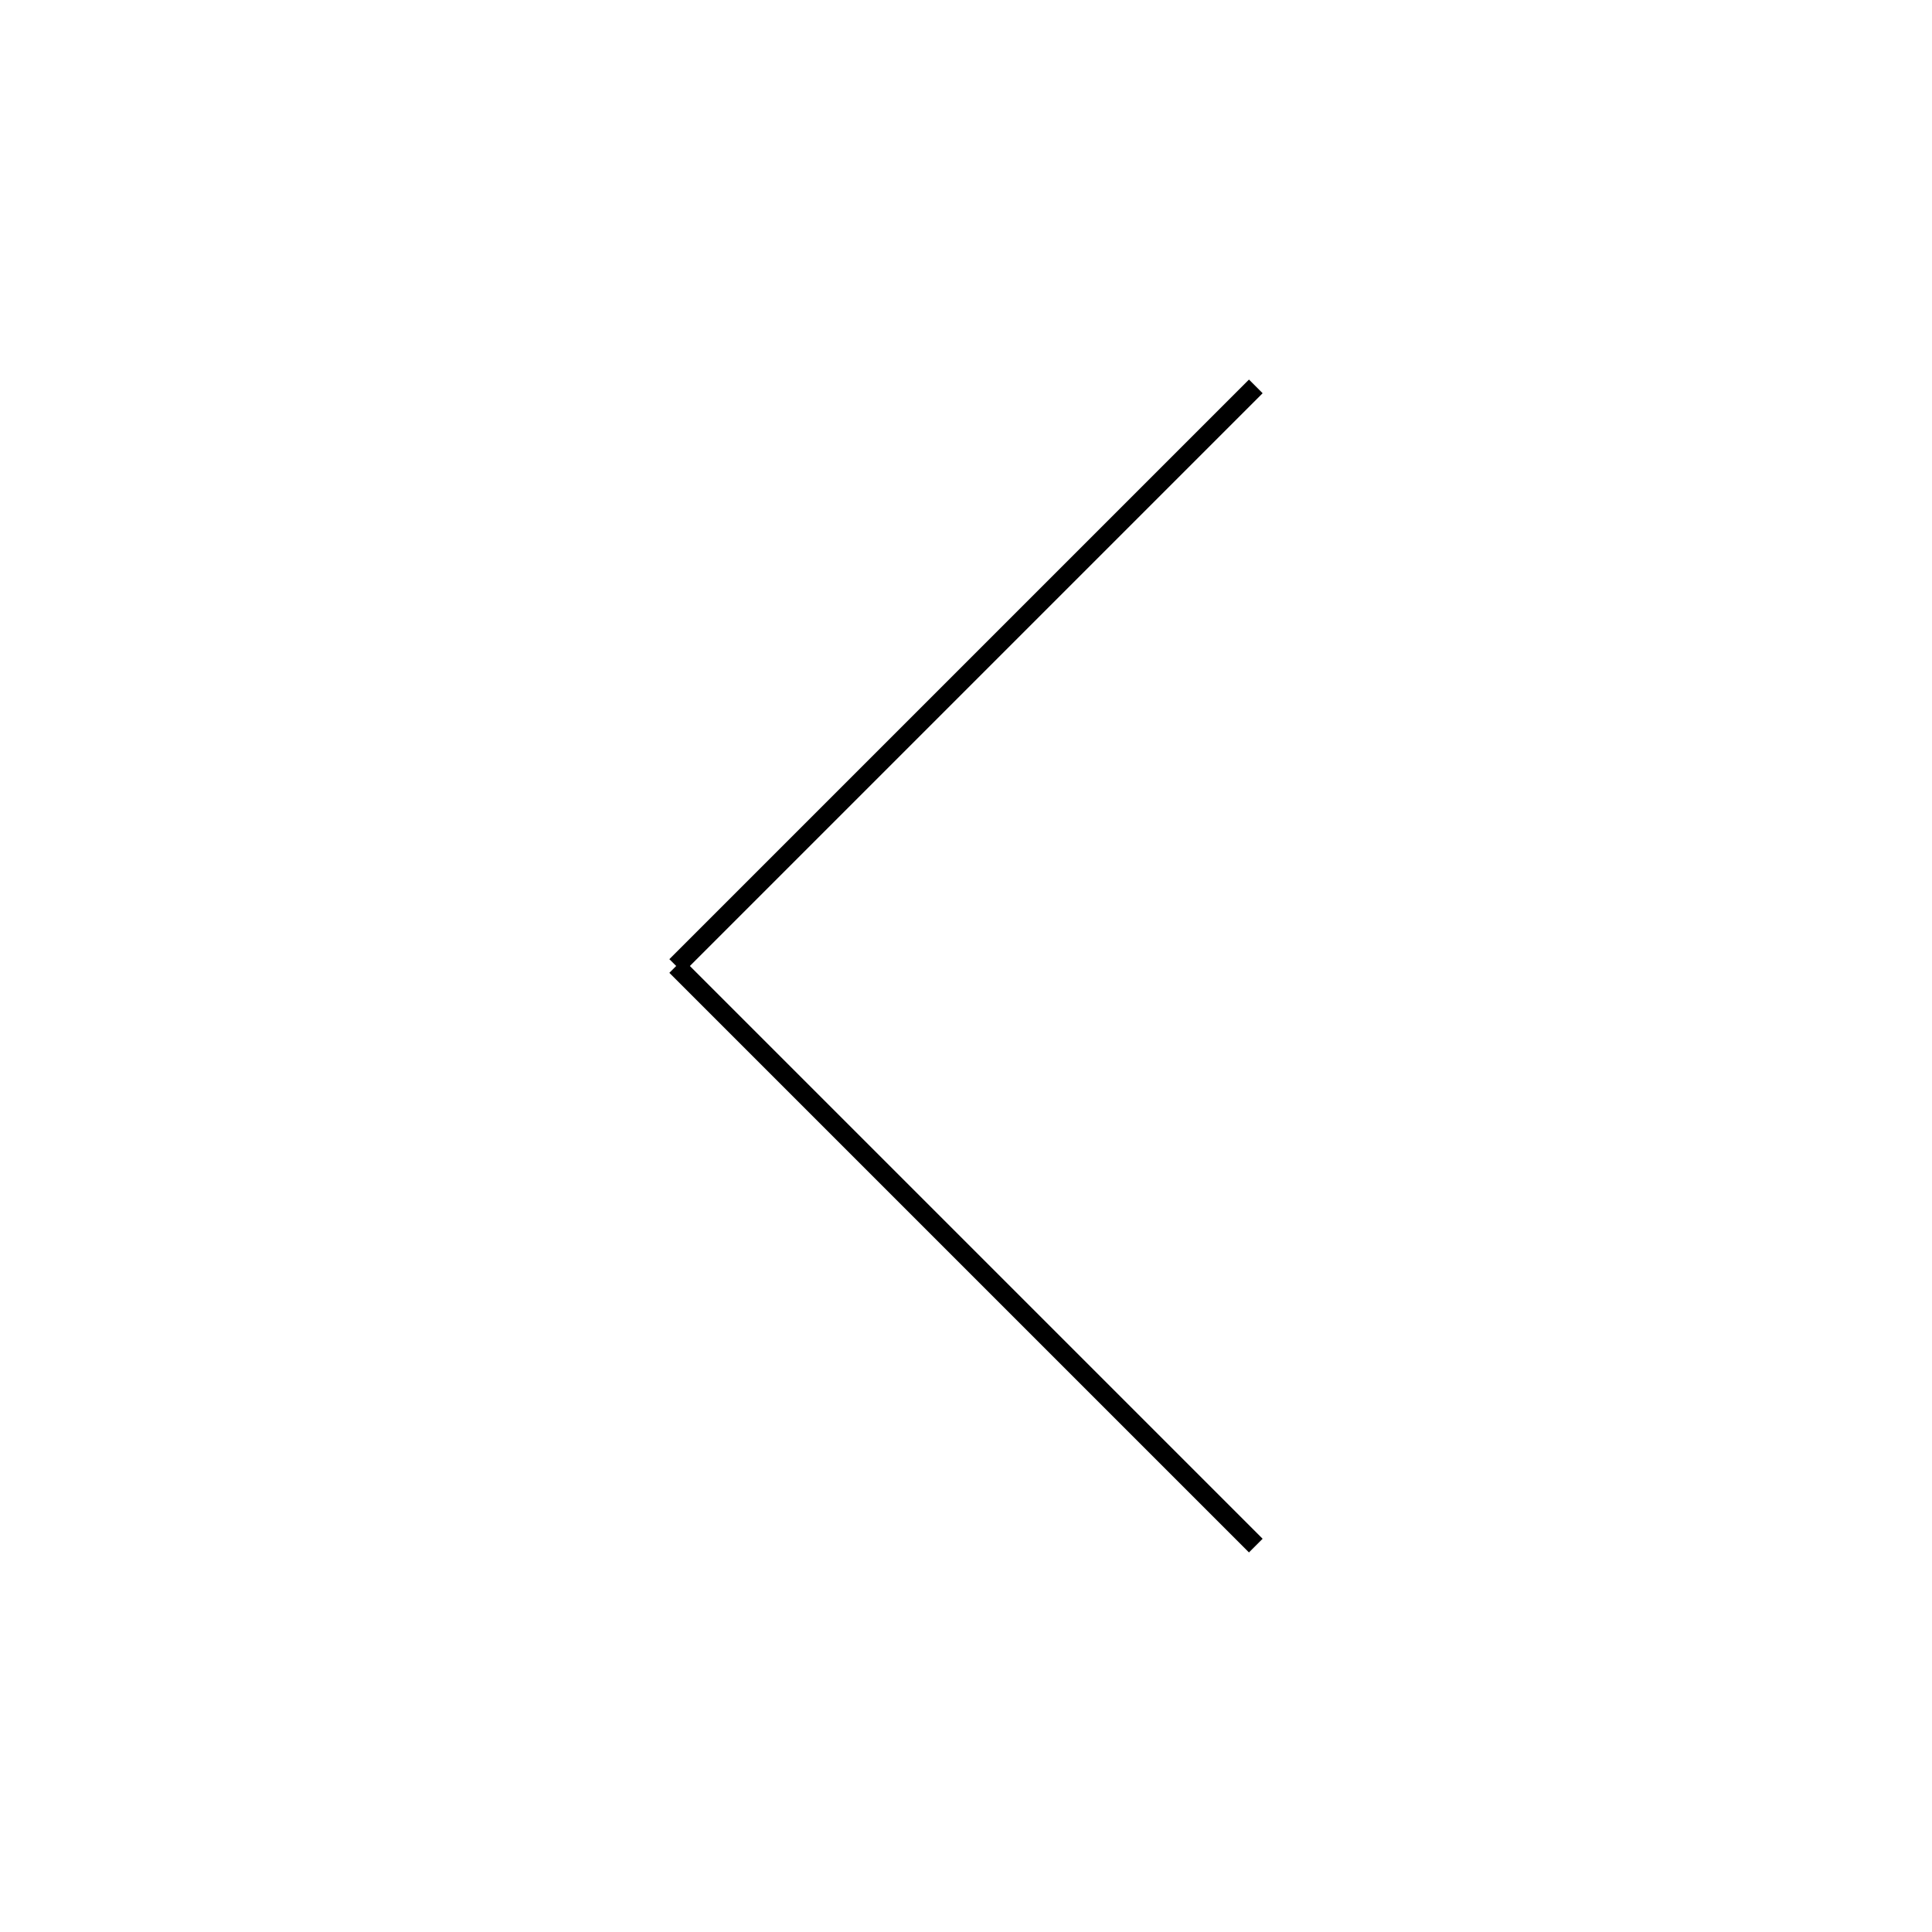
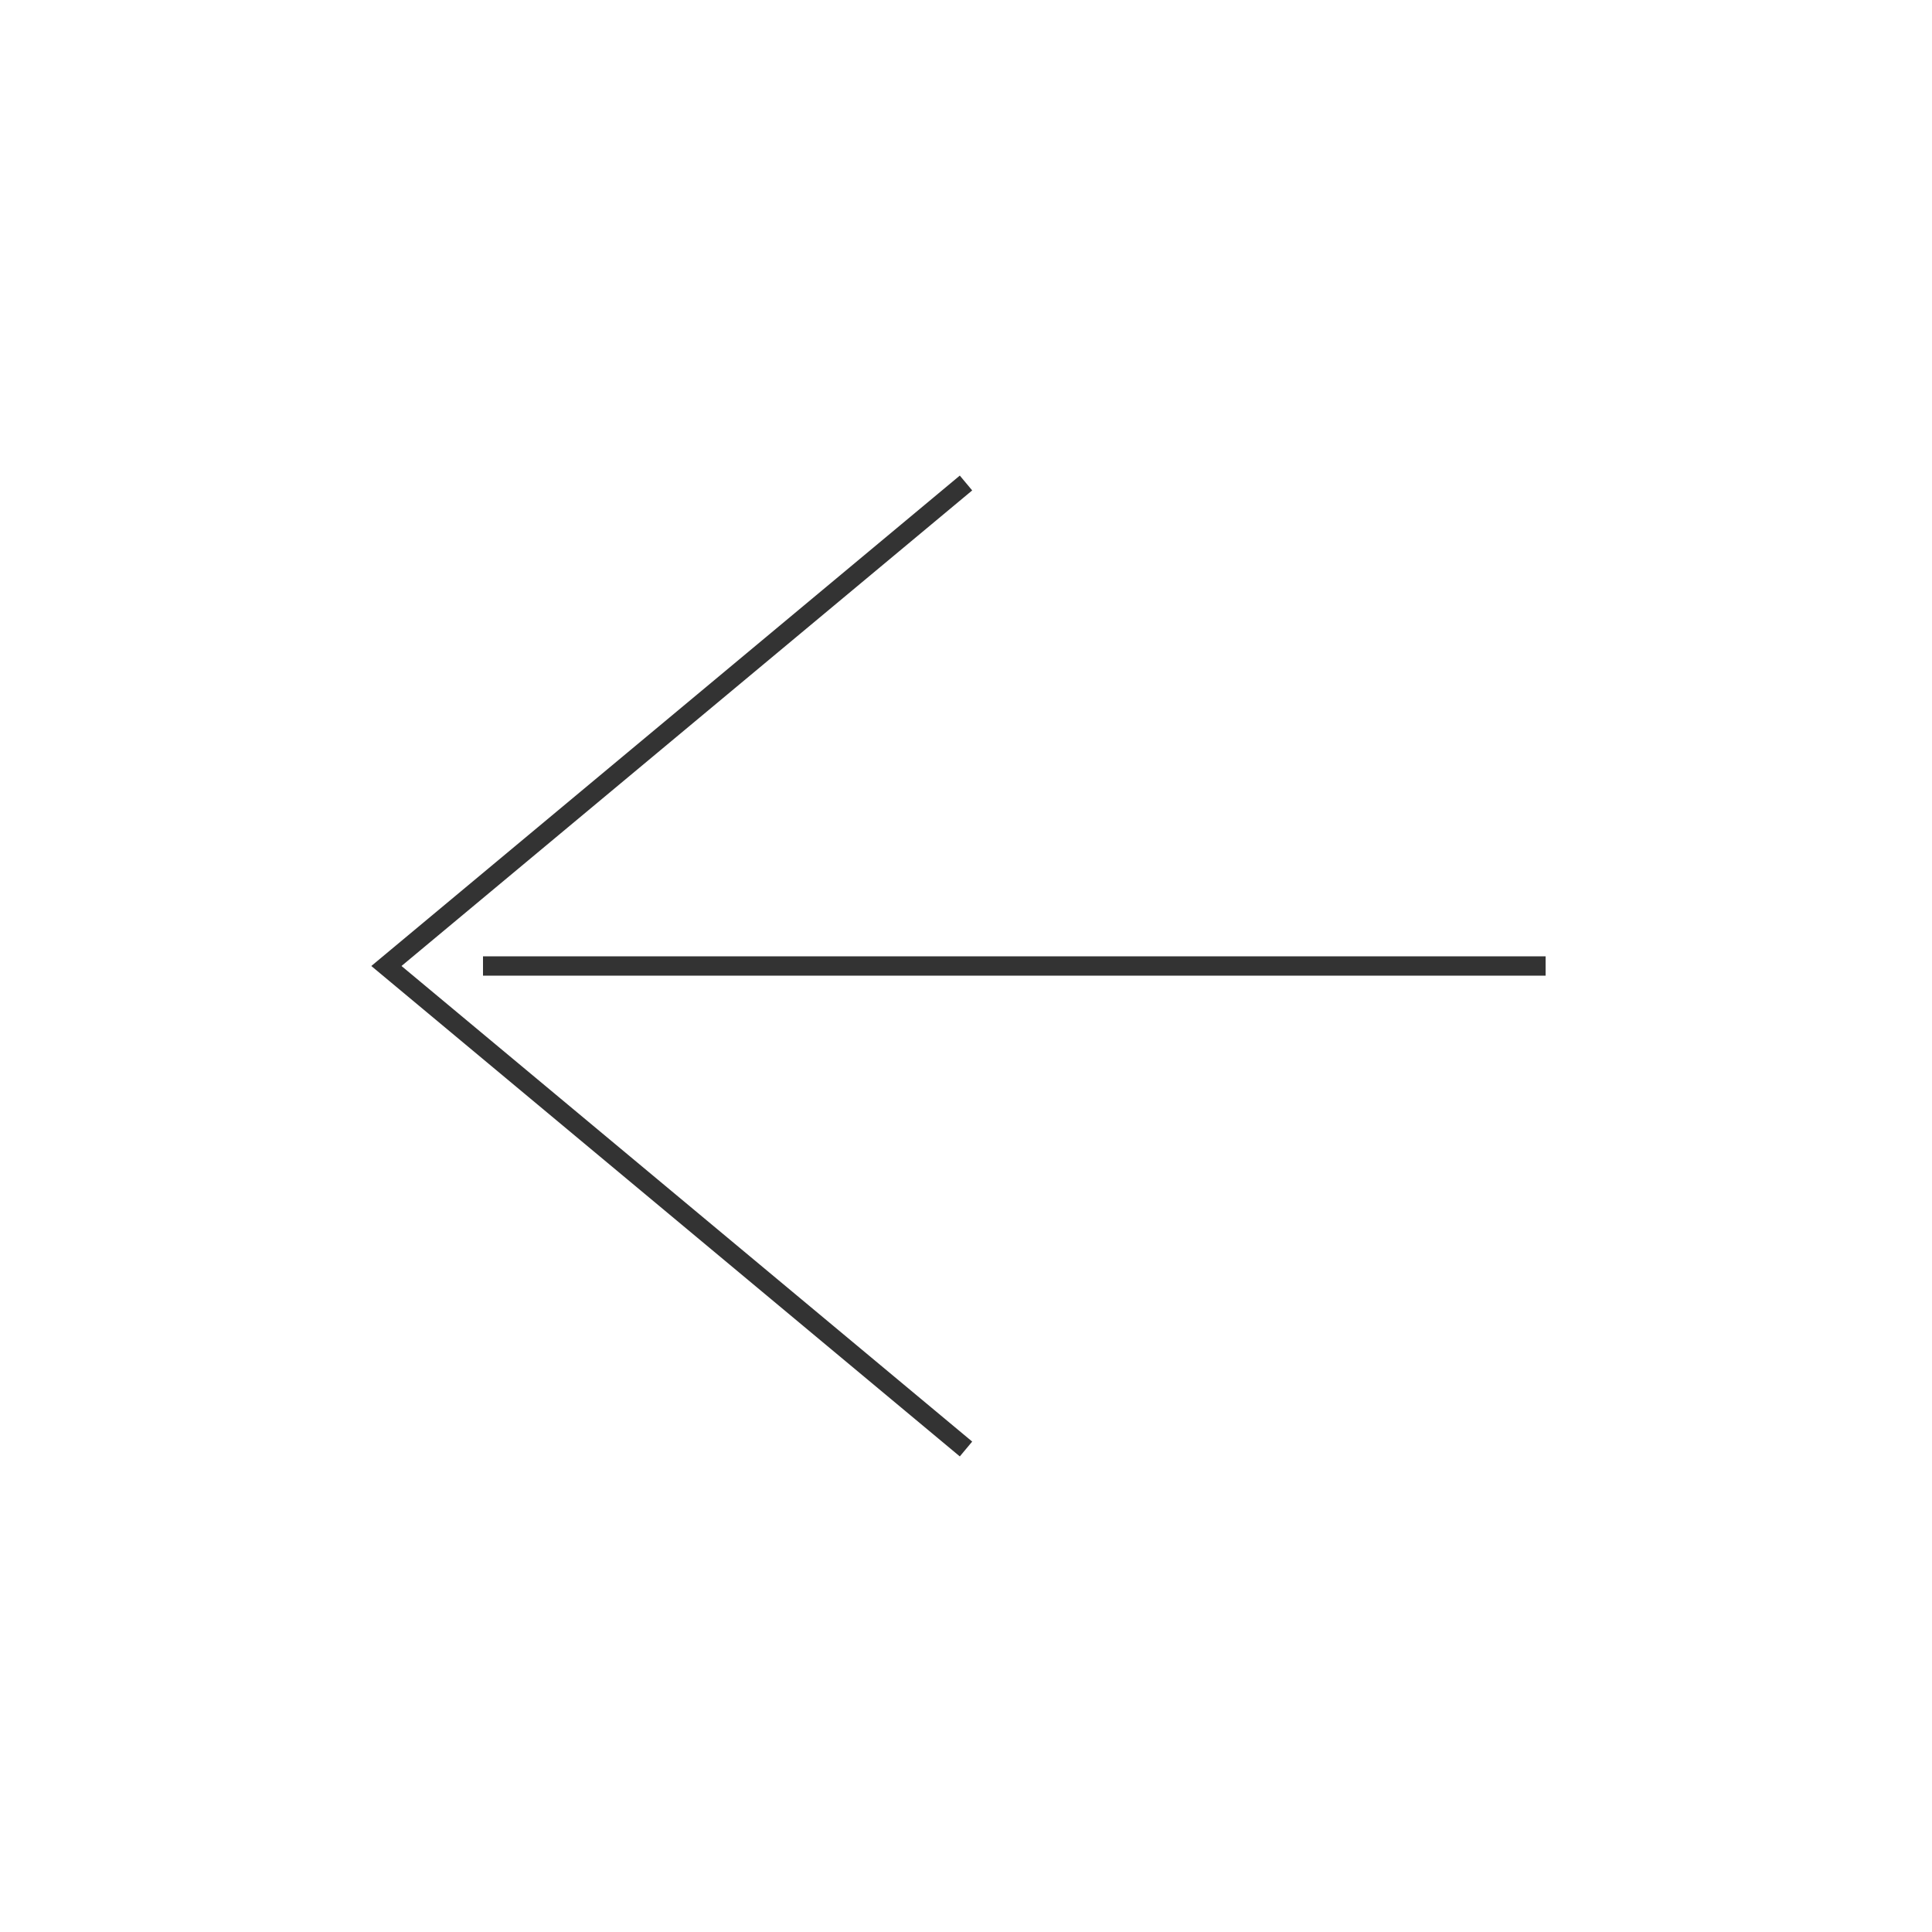
- <svg xmlns="http://www.w3.org/2000/svg" width="100" height="100" viewBox="0 0 100 100">
-   <line x1="65" y1="20" x2="35" y2="50" stroke="black" strokeWidth="8" strokeLinecap="round" />
-   <line x1="35" y1="50" x2="65" y2="80" stroke="black" strokeWidth="8" strokeLinecap="round" />
+ <svg xmlns="http://www.w3.org/2000/svg" width="100%" height="100%" viewBox="0 0 100 100">
+   <line x1="25" y1="50" x2="80" y2="50" stroke="#333" strokeWidth="8" strokeLinecap="round" strokeLinejoin="round" />
+   <polyline points="50,25 20,50 50,75" fill="none" stroke="#333" strokeWidth="8" strokeLinecap="round" strokeLinejoin="round" />
</svg>
